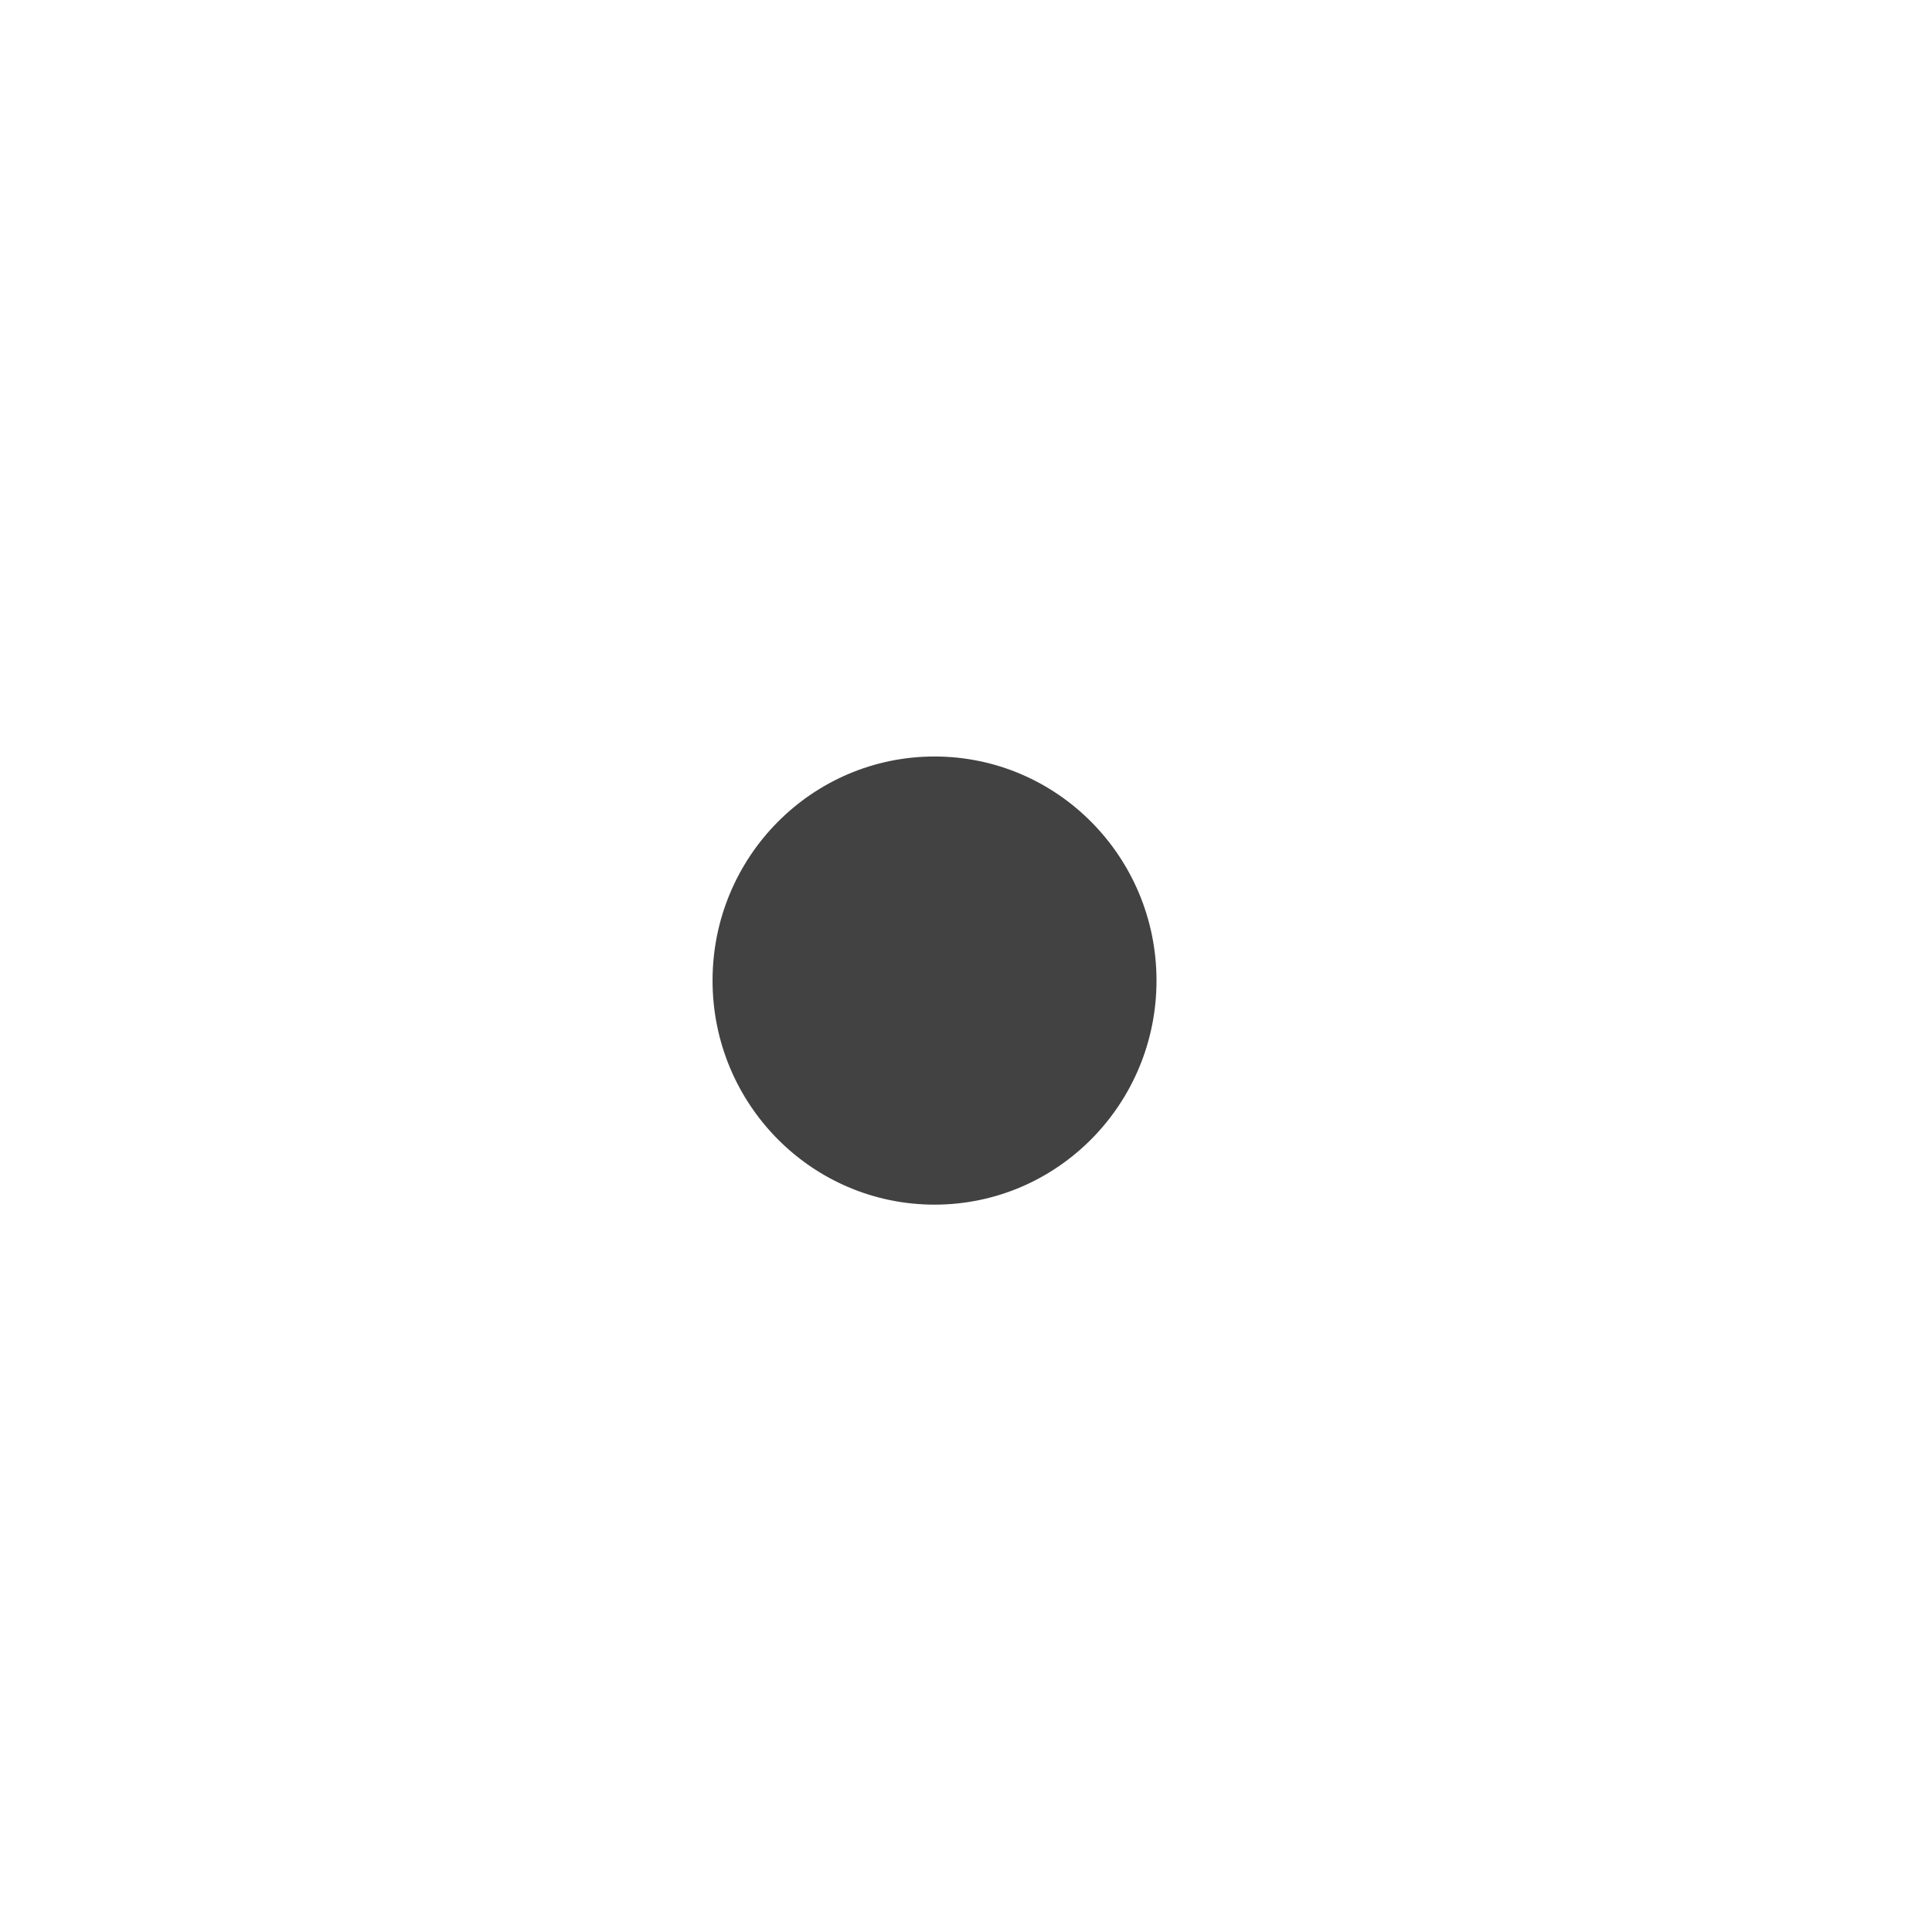
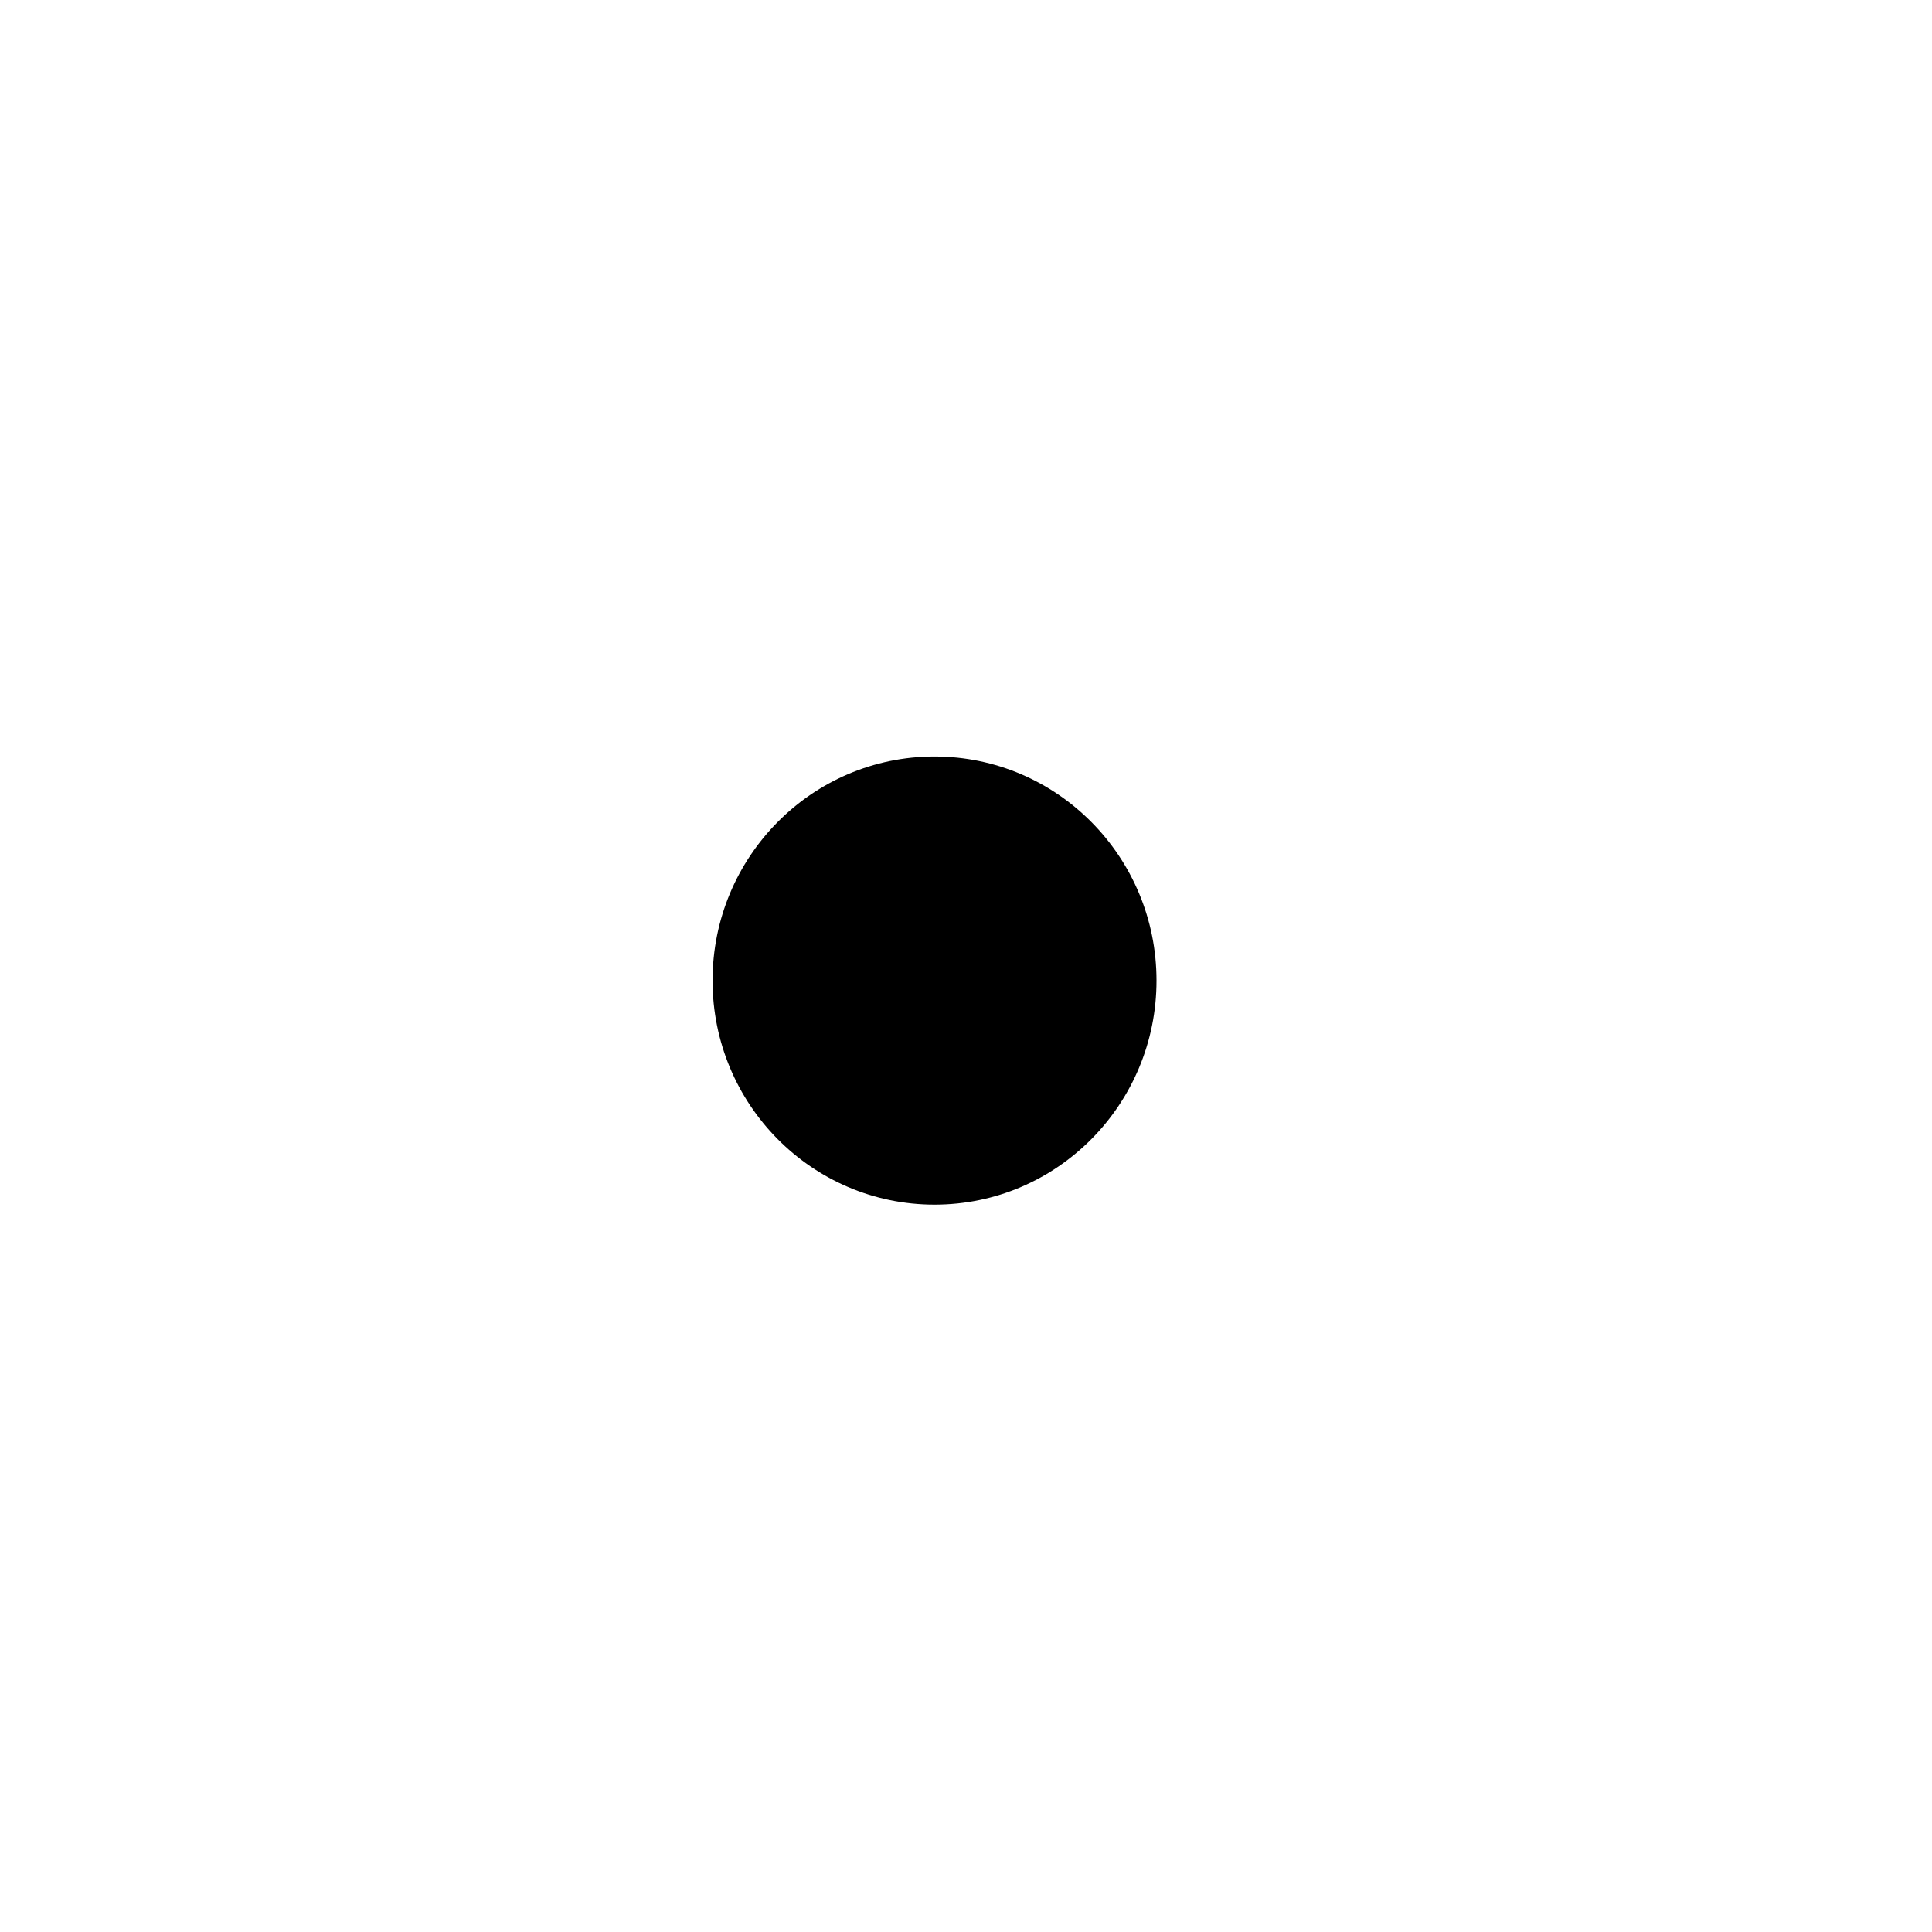
<svg xmlns="http://www.w3.org/2000/svg" id="svg82" version="1.1" height="24" width="24">
  <defs id="defs86" />
  <g id="g80" transform="translate(5.38206,-1022.619)">
    <g style="stroke-linecap:round" id="g76" />
-     <ellipse style="fill:#424242;stroke:#424242;stroke-width:0.451;stroke-linejoin:round;stroke-dashoffset:5.065" id="ellipse78" ry="2.558" rx="2.532" cy="1034.8" cx="6.227" />
+     <ellipse style="fill:currentColor;stroke:currentColor;stroke-width:0.451;stroke-linejoin:round;stroke-dashoffset:5.065" id="ellipse78" ry="2.558" rx="2.532" cy="1034.8" cx="6.227" />
  </g>
</svg>
